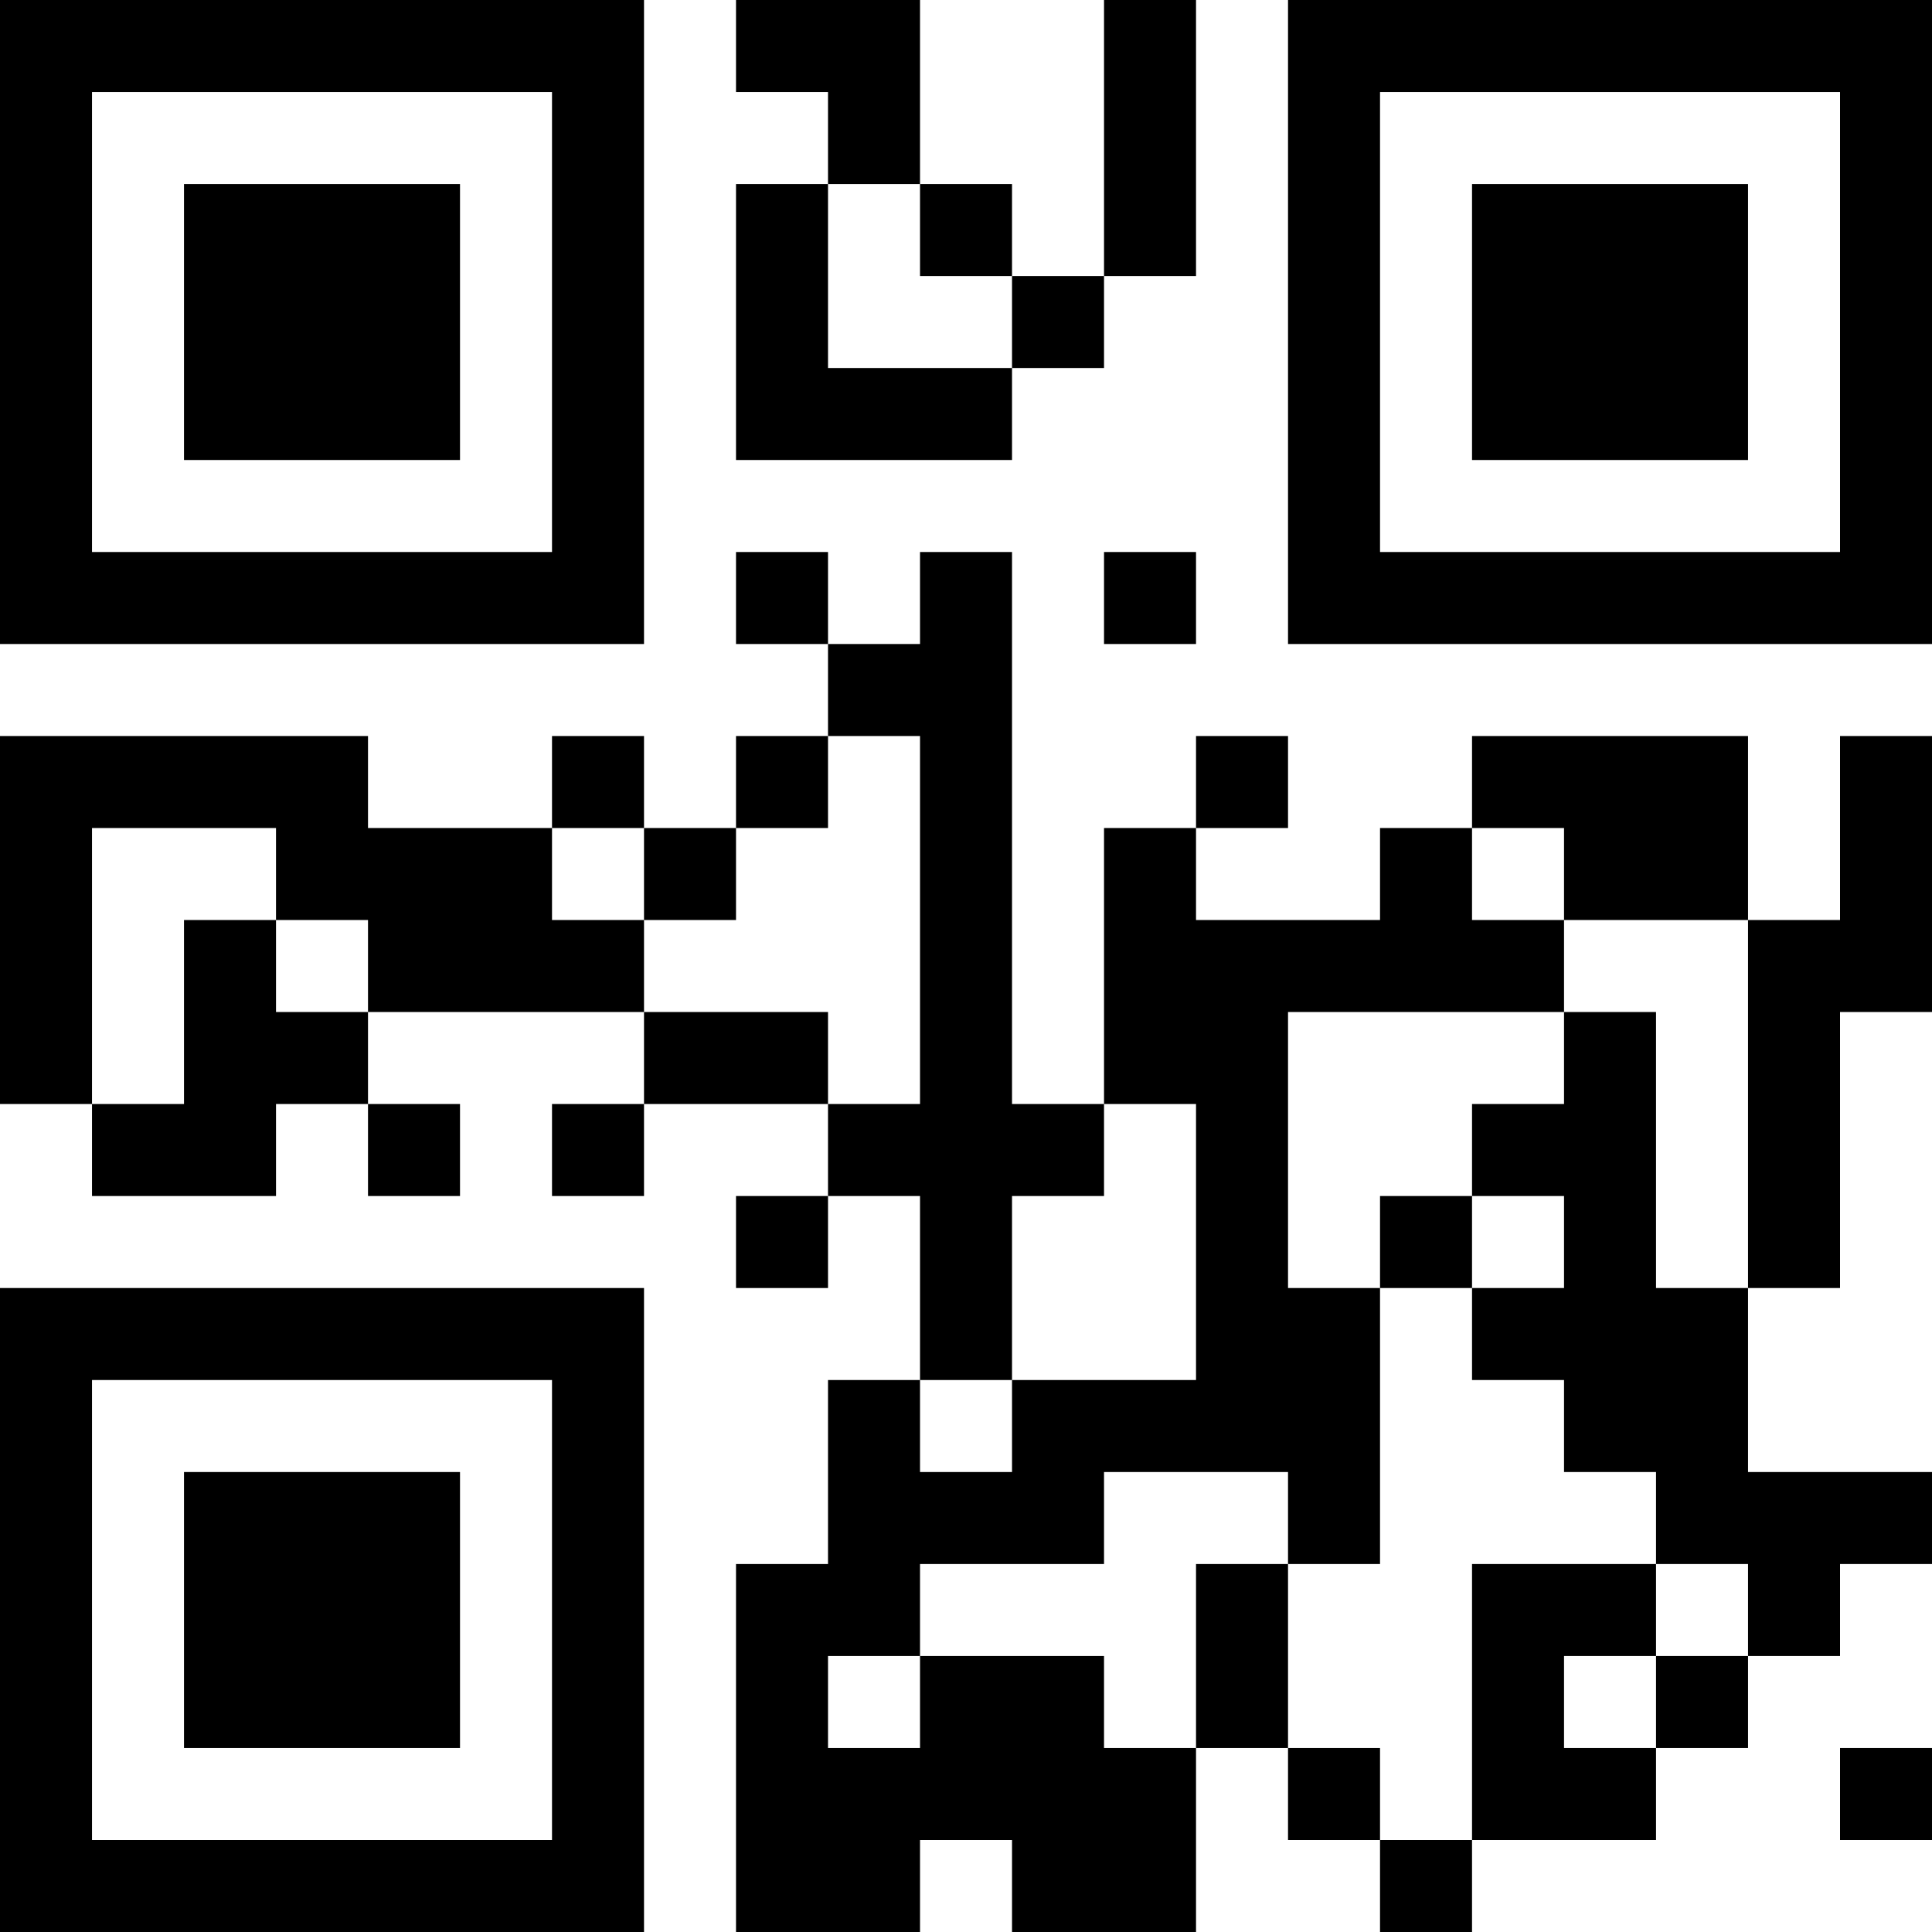
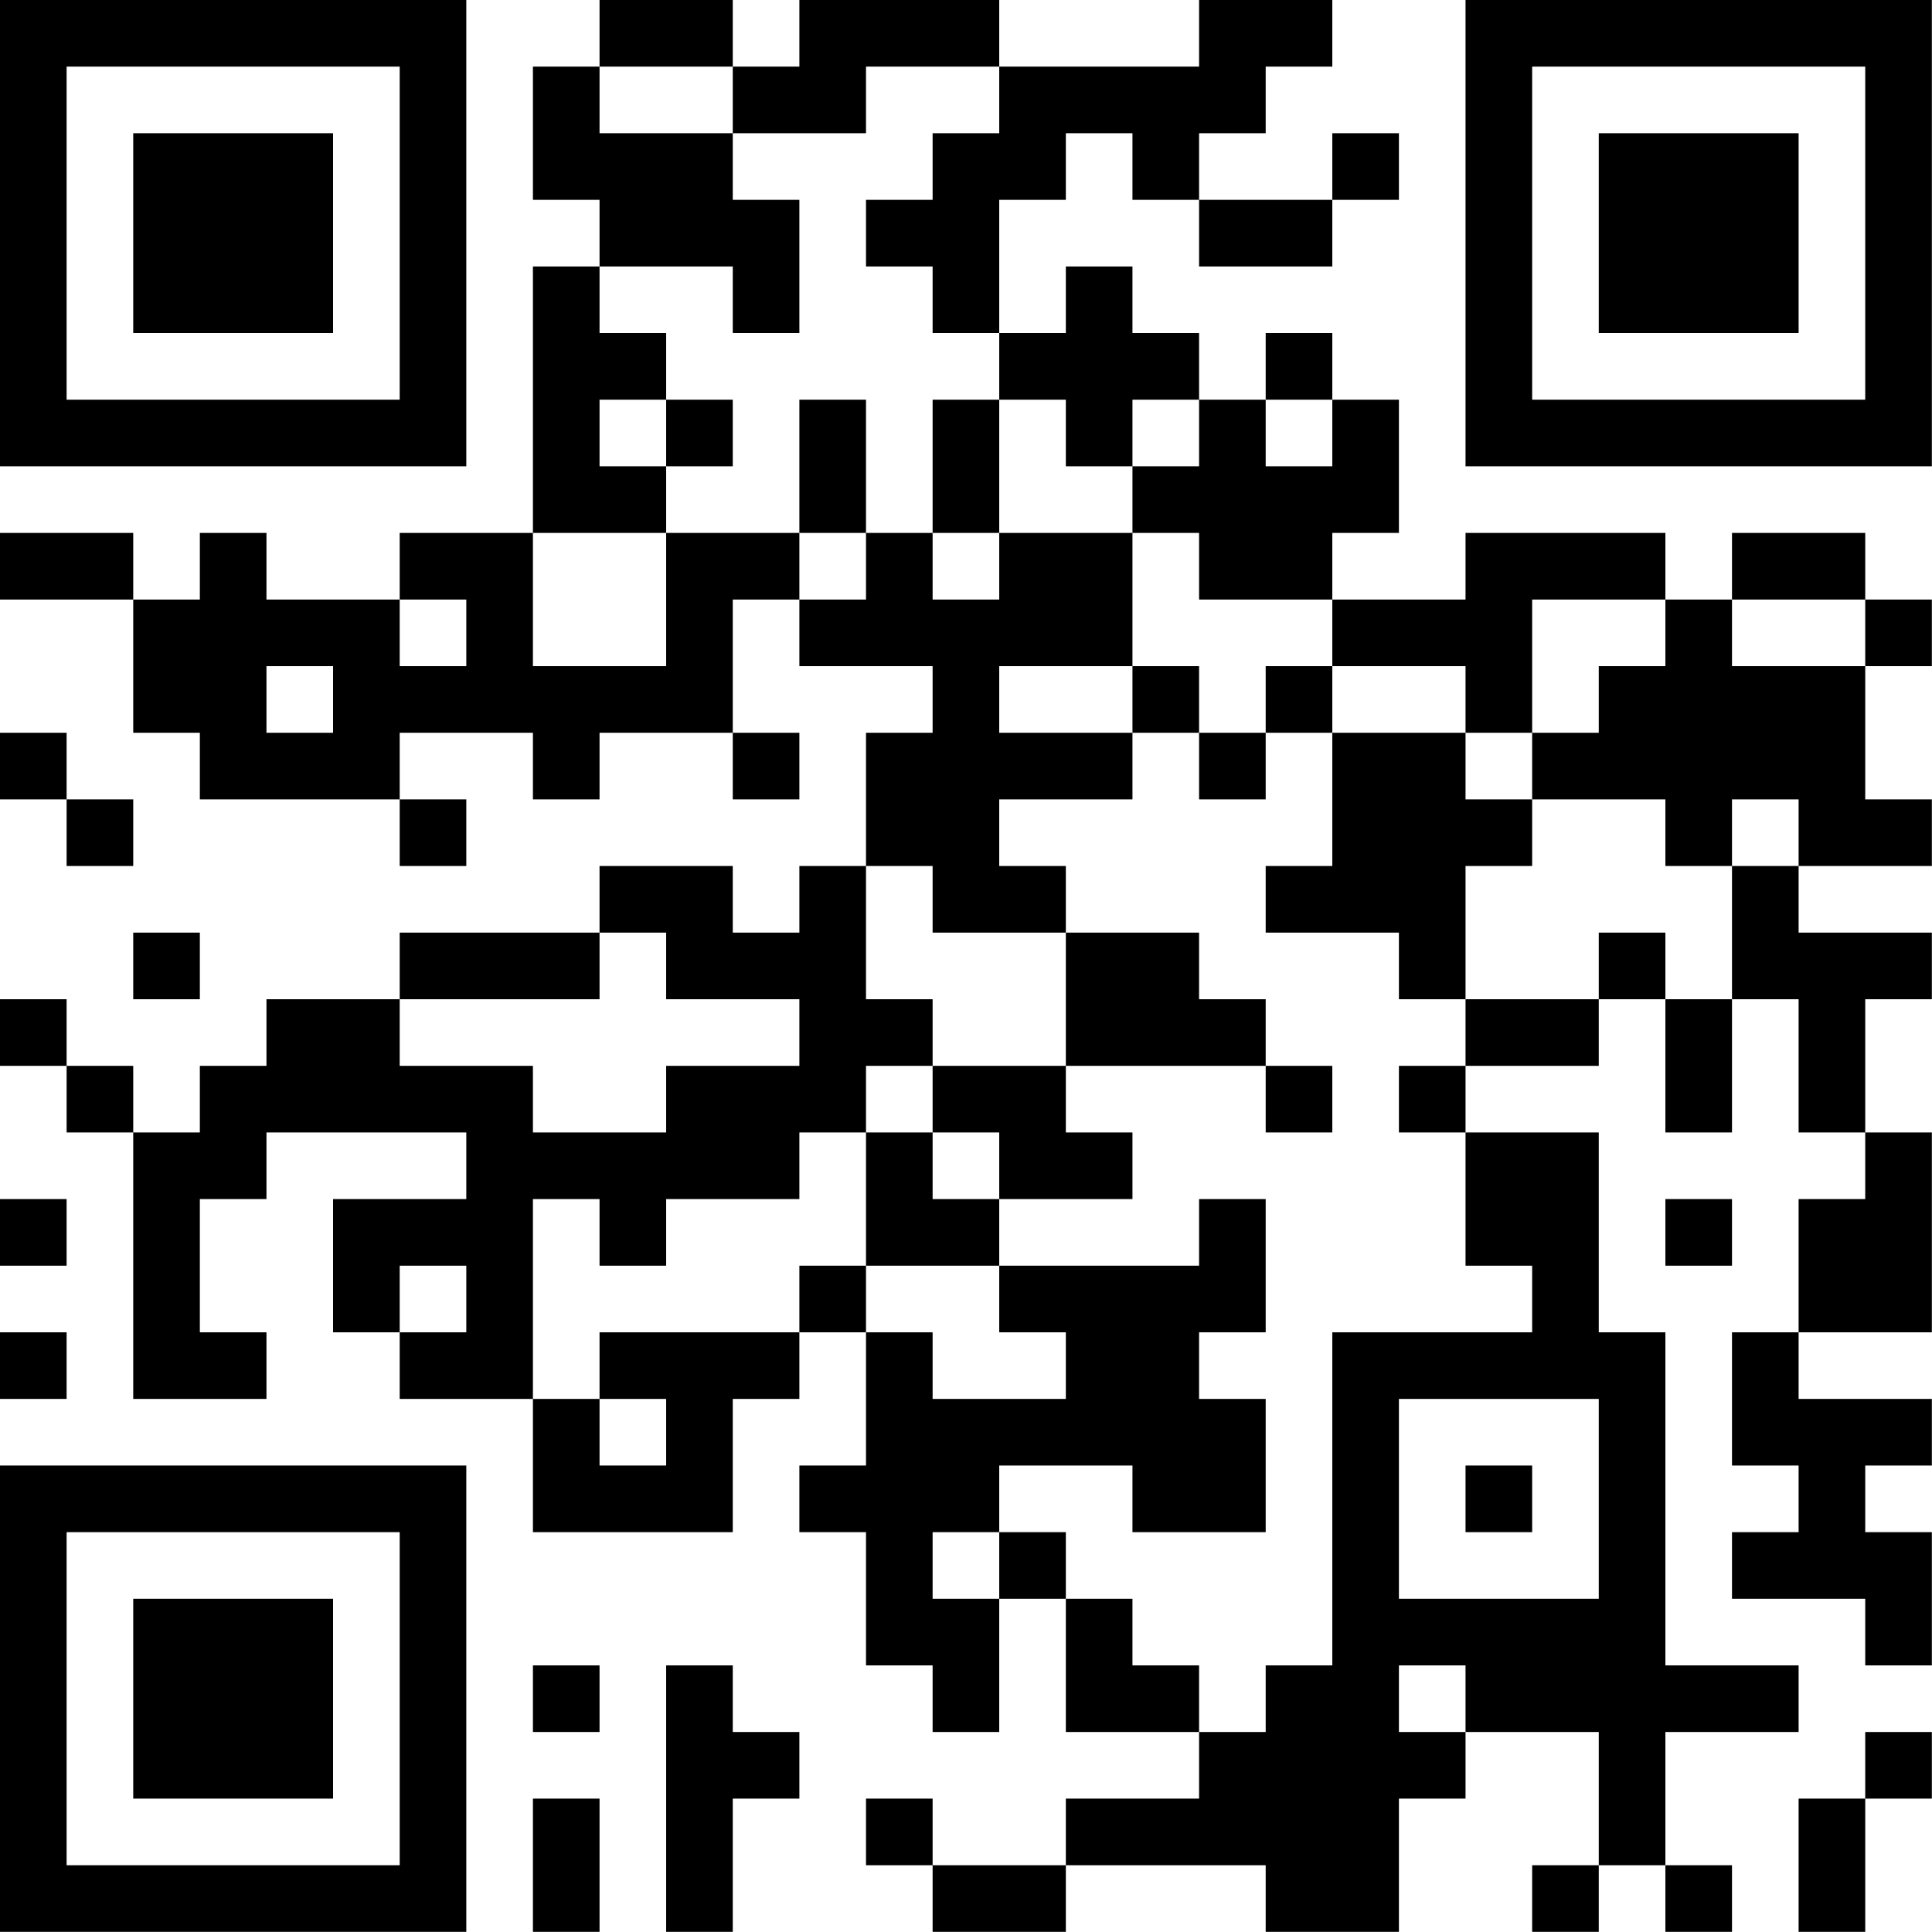
<svg xmlns="http://www.w3.org/2000/svg" version="1.1" width="100" height="100" viewBox="0 0 100 100">
  <rect x="0" y="0" width="100" height="100" fill="#ffffff" />
-   <g transform="scale(4.762)">
+   <g transform="scale(3.448)">
    <g transform="translate(0,0)">
-       <path fill-rule="evenodd" d="M8 0L8 1L9 1L9 2L8 2L8 5L11 5L11 4L12 4L12 3L13 3L13 0L12 0L12 3L11 3L11 2L10 2L10 0ZM9 2L9 4L11 4L11 3L10 3L10 2ZM8 6L8 7L9 7L9 8L8 8L8 9L7 9L7 8L6 8L6 9L4 9L4 8L0 8L0 12L1 12L1 13L3 13L3 12L4 12L4 13L5 13L5 12L4 12L4 11L7 11L7 12L6 12L6 13L7 13L7 12L9 12L9 13L8 13L8 14L9 14L9 13L10 13L10 15L9 15L9 17L8 17L8 21L10 21L10 20L11 20L11 21L13 21L13 19L14 19L14 20L15 20L15 21L16 21L16 20L18 20L18 19L19 19L19 18L20 18L20 17L21 17L21 16L19 16L19 14L20 14L20 11L21 11L21 8L20 8L20 10L19 10L19 8L16 8L16 9L15 9L15 10L13 10L13 9L14 9L14 8L13 8L13 9L12 9L12 12L11 12L11 6L10 6L10 7L9 7L9 6ZM12 6L12 7L13 7L13 6ZM9 8L9 9L8 9L8 10L7 10L7 9L6 9L6 10L7 10L7 11L9 11L9 12L10 12L10 8ZM1 9L1 12L2 12L2 10L3 10L3 11L4 11L4 10L3 10L3 9ZM16 9L16 10L17 10L17 11L14 11L14 14L15 14L15 17L14 17L14 16L12 16L12 17L10 17L10 18L9 18L9 19L10 19L10 18L12 18L12 19L13 19L13 17L14 17L14 19L15 19L15 20L16 20L16 17L18 17L18 18L17 18L17 19L18 19L18 18L19 18L19 17L18 17L18 16L17 16L17 15L16 15L16 14L17 14L17 13L16 13L16 12L17 12L17 11L18 11L18 14L19 14L19 10L17 10L17 9ZM12 12L12 13L11 13L11 15L10 15L10 16L11 16L11 15L13 15L13 12ZM15 13L15 14L16 14L16 13ZM20 19L20 20L21 20L21 19ZM0 0L0 7L7 7L7 0ZM1 1L1 6L6 6L6 1ZM2 2L2 5L5 5L5 2ZM14 0L14 7L21 7L21 0ZM15 1L15 6L20 6L20 1ZM16 2L16 5L19 5L19 2ZM0 14L0 21L7 21L7 14ZM1 15L1 20L6 20L6 15ZM2 16L2 19L5 19L5 16Z" fill="#000000" />
+       <path fill-rule="evenodd" d="M9 0L9 1L8 1L8 3L9 3L9 4L8 4L8 8L6 8L6 9L4 9L4 8L3 8L3 9L2 9L2 8L0 8L0 9L2 9L2 11L3 11L3 12L6 12L6 13L7 13L7 12L6 12L6 11L8 11L8 12L9 12L9 11L11 11L11 12L12 12L12 11L11 11L11 9L12 9L12 10L14 10L14 11L13 11L13 13L12 13L12 14L11 14L11 13L9 13L9 14L6 14L6 15L4 15L4 16L3 16L3 17L2 17L2 16L1 16L1 15L0 15L0 16L1 16L1 17L2 17L2 21L4 21L4 20L3 20L3 18L4 18L4 17L7 17L7 18L5 18L5 20L6 20L6 21L8 21L8 23L11 23L11 21L12 21L12 20L13 20L13 22L12 22L12 23L13 23L13 25L14 25L14 26L15 26L15 24L16 24L16 26L18 26L18 27L16 27L16 28L14 28L14 27L13 27L13 28L14 28L14 29L16 29L16 28L19 28L19 29L21 29L21 27L22 27L22 26L24 26L24 28L23 28L23 29L24 29L24 28L25 28L25 29L26 29L26 28L25 28L25 26L27 26L27 25L25 25L25 20L24 20L24 17L22 17L22 16L24 16L24 15L25 15L25 17L26 17L26 15L27 15L27 17L28 17L28 18L27 18L27 20L26 20L26 22L27 22L27 23L26 23L26 24L28 24L28 25L29 25L29 23L28 23L28 22L29 22L29 21L27 21L27 20L29 20L29 17L28 17L28 15L29 15L29 14L27 14L27 13L29 13L29 12L28 12L28 10L29 10L29 9L28 9L28 8L26 8L26 9L25 9L25 8L22 8L22 9L20 9L20 8L21 8L21 6L20 6L20 5L19 5L19 6L18 6L18 5L17 5L17 4L16 4L16 5L15 5L15 3L16 3L16 2L17 2L17 3L18 3L18 4L20 4L20 3L21 3L21 2L20 2L20 3L18 3L18 2L19 2L19 1L20 1L20 0L18 0L18 1L15 1L15 0L12 0L12 1L11 1L11 0ZM9 1L9 2L11 2L11 3L12 3L12 5L11 5L11 4L9 4L9 5L10 5L10 6L9 6L9 7L10 7L10 8L8 8L8 10L10 10L10 8L12 8L12 9L13 9L13 8L14 8L14 9L15 9L15 8L17 8L17 10L15 10L15 11L17 11L17 12L15 12L15 13L16 13L16 14L14 14L14 13L13 13L13 15L14 15L14 16L13 16L13 17L12 17L12 18L10 18L10 19L9 19L9 18L8 18L8 21L9 21L9 22L10 22L10 21L9 21L9 20L12 20L12 19L13 19L13 20L14 20L14 21L16 21L16 20L15 20L15 19L18 19L18 18L19 18L19 20L18 20L18 21L19 21L19 23L17 23L17 22L15 22L15 23L14 23L14 24L15 24L15 23L16 23L16 24L17 24L17 25L18 25L18 26L19 26L19 25L20 25L20 20L23 20L23 19L22 19L22 17L21 17L21 16L22 16L22 15L24 15L24 14L25 14L25 15L26 15L26 13L27 13L27 12L26 12L26 13L25 13L25 12L23 12L23 11L24 11L24 10L25 10L25 9L23 9L23 11L22 11L22 10L20 10L20 9L18 9L18 8L17 8L17 7L18 7L18 6L17 6L17 7L16 7L16 6L15 6L15 5L14 5L14 4L13 4L13 3L14 3L14 2L15 2L15 1L13 1L13 2L11 2L11 1ZM10 6L10 7L11 7L11 6ZM12 6L12 8L13 8L13 6ZM14 6L14 8L15 8L15 6ZM19 6L19 7L20 7L20 6ZM6 9L6 10L7 10L7 9ZM26 9L26 10L28 10L28 9ZM4 10L4 11L5 11L5 10ZM17 10L17 11L18 11L18 12L19 12L19 11L20 11L20 13L19 13L19 14L21 14L21 15L22 15L22 13L23 13L23 12L22 12L22 11L20 11L20 10L19 10L19 11L18 11L18 10ZM0 11L0 12L1 12L1 13L2 13L2 12L1 12L1 11ZM2 14L2 15L3 15L3 14ZM9 14L9 15L6 15L6 16L8 16L8 17L10 17L10 16L12 16L12 15L10 15L10 14ZM16 14L16 16L14 16L14 17L13 17L13 19L15 19L15 18L17 18L17 17L16 17L16 16L19 16L19 17L20 17L20 16L19 16L19 15L18 15L18 14ZM14 17L14 18L15 18L15 17ZM0 18L0 19L1 19L1 18ZM25 18L25 19L26 19L26 18ZM6 19L6 20L7 20L7 19ZM0 20L0 21L1 21L1 20ZM21 21L21 24L24 24L24 21ZM22 22L22 23L23 23L23 22ZM8 25L8 26L9 26L9 25ZM10 25L10 29L11 29L11 27L12 27L12 26L11 26L11 25ZM21 25L21 26L22 26L22 25ZM28 26L28 27L27 27L27 29L28 29L28 27L29 27L29 26ZM8 27L8 29L9 29L9 27ZM0 0L0 7L7 7L7 0ZM1 1L1 6L6 6L6 1ZM2 2L2 5L5 5L5 2ZM22 0L22 7L29 7L29 0ZM23 1L23 6L28 6L28 1ZM24 2L24 5L27 5L27 2ZM0 22L0 29L7 29L7 22ZM1 23L1 28L6 28L6 23ZM2 24L2 27L5 27L5 24Z" fill="#000000" />
    </g>
  </g>
</svg>
